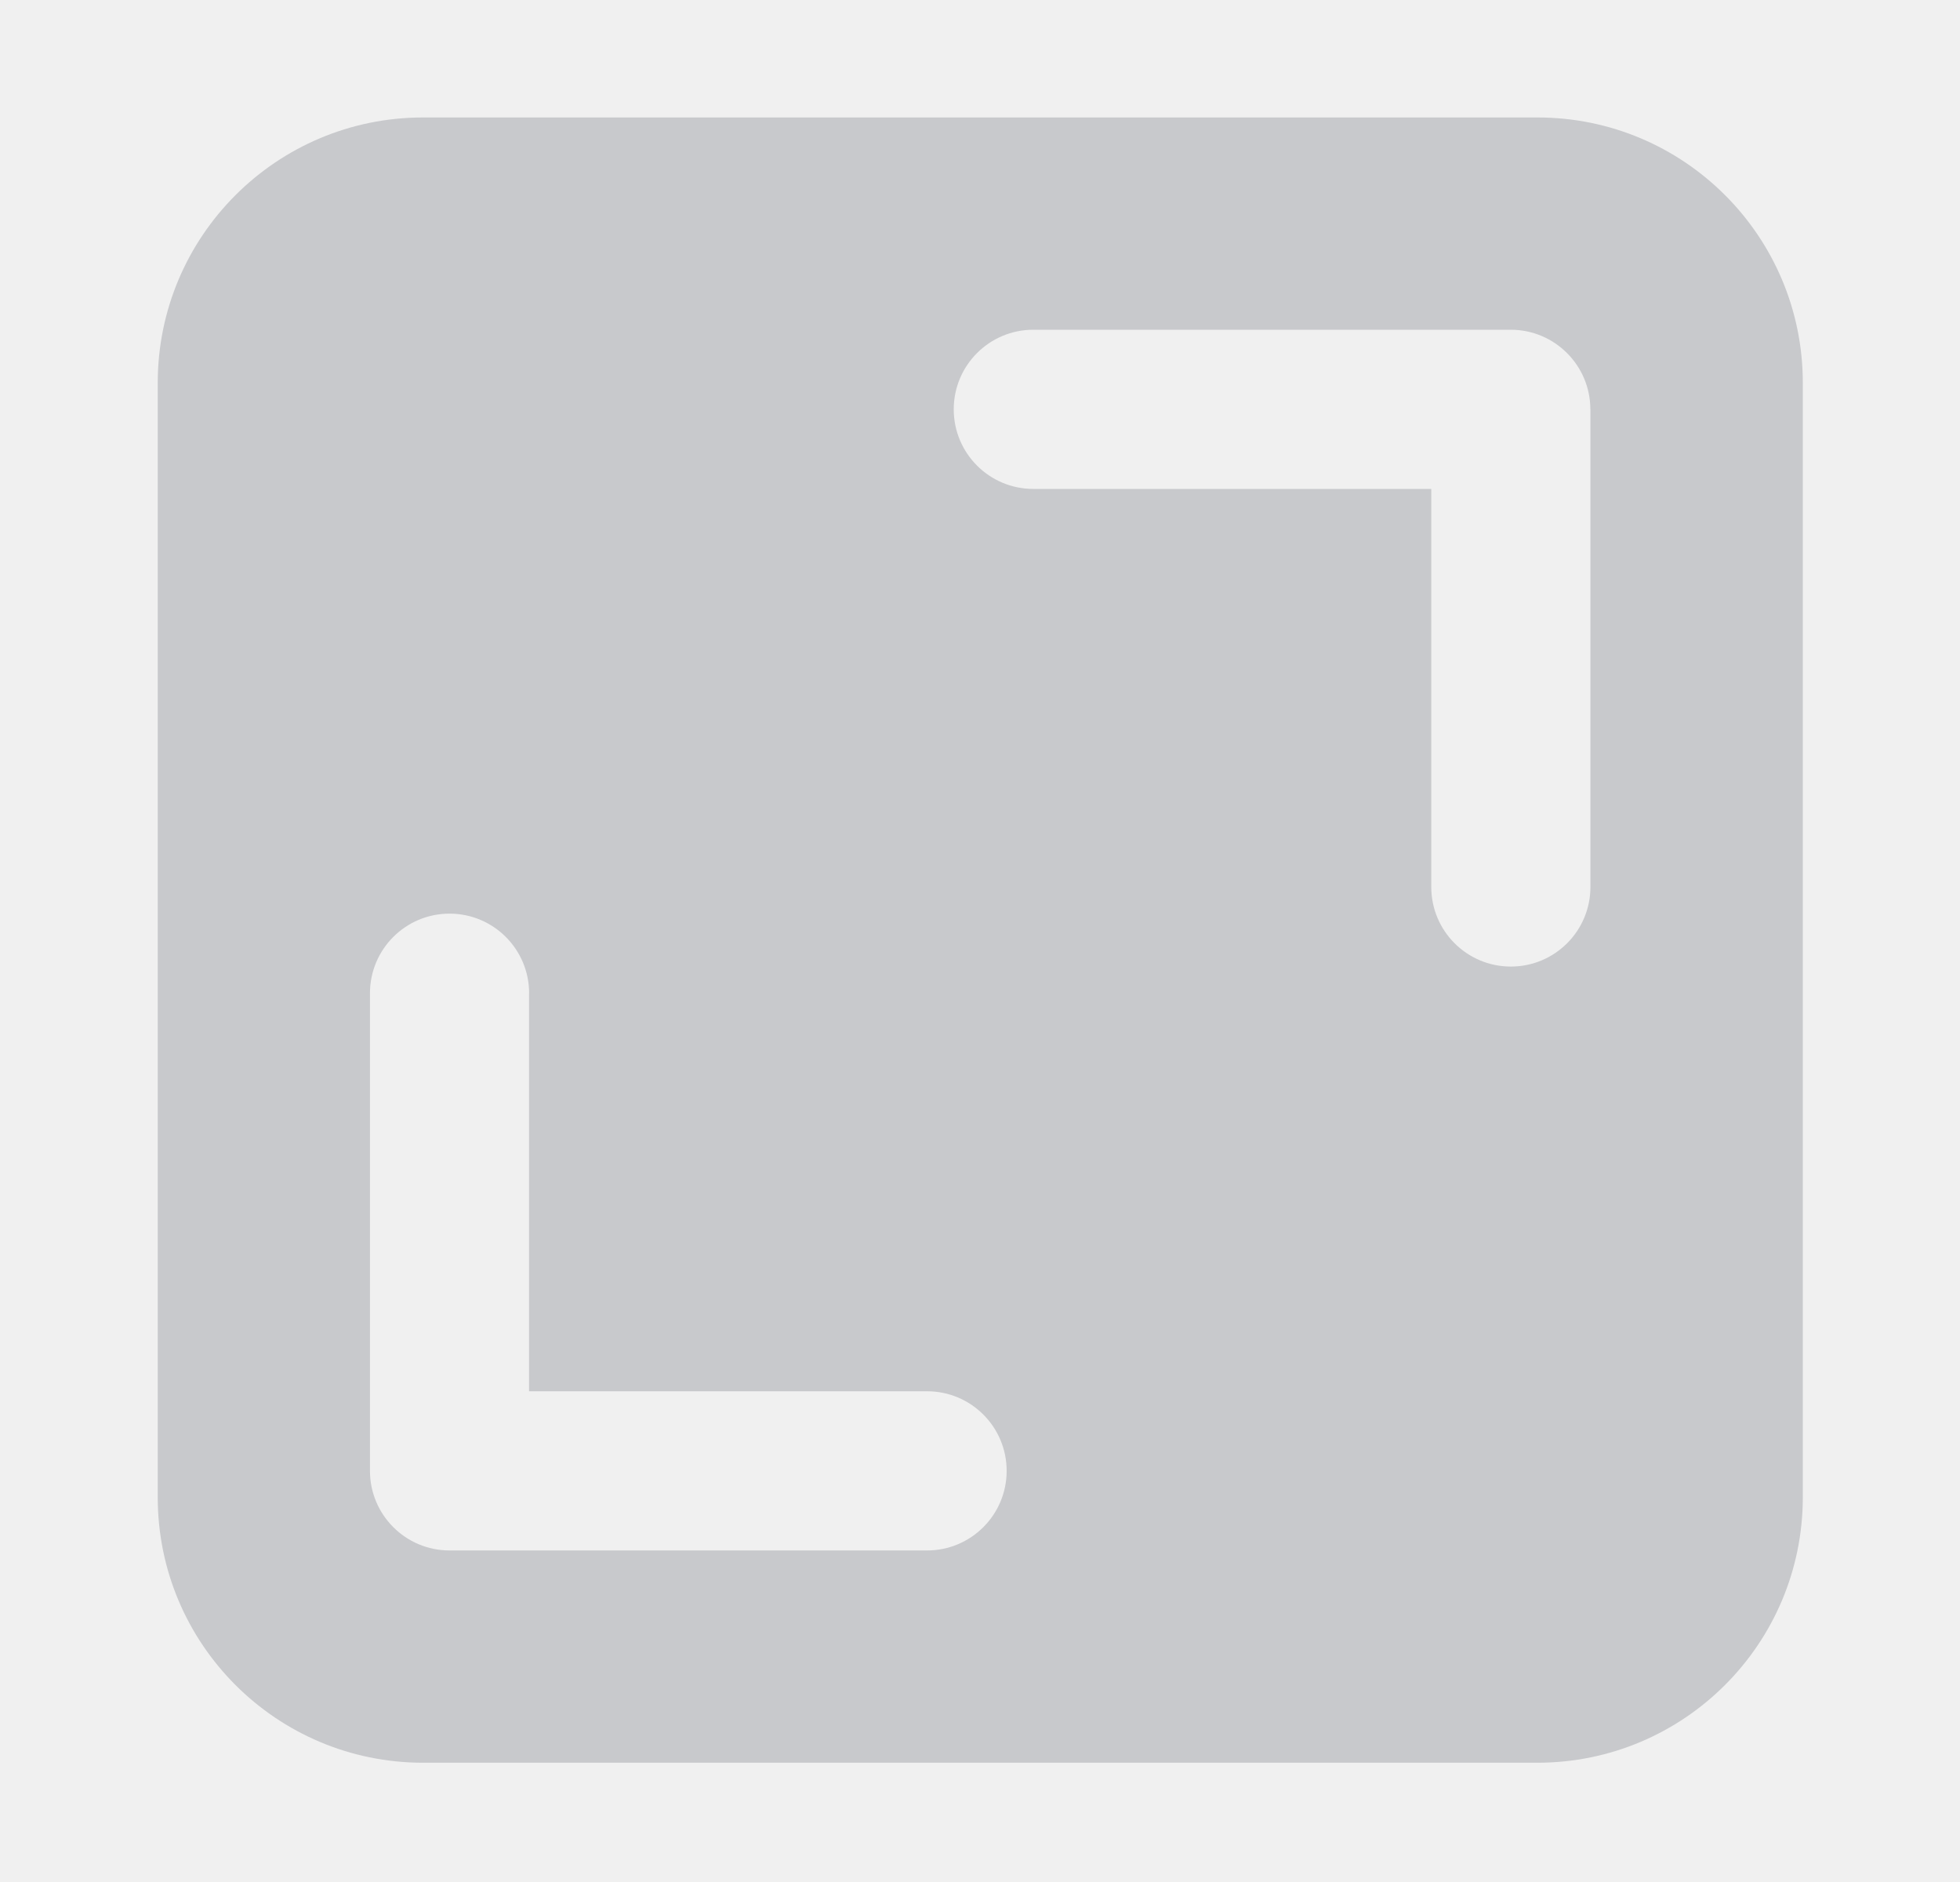
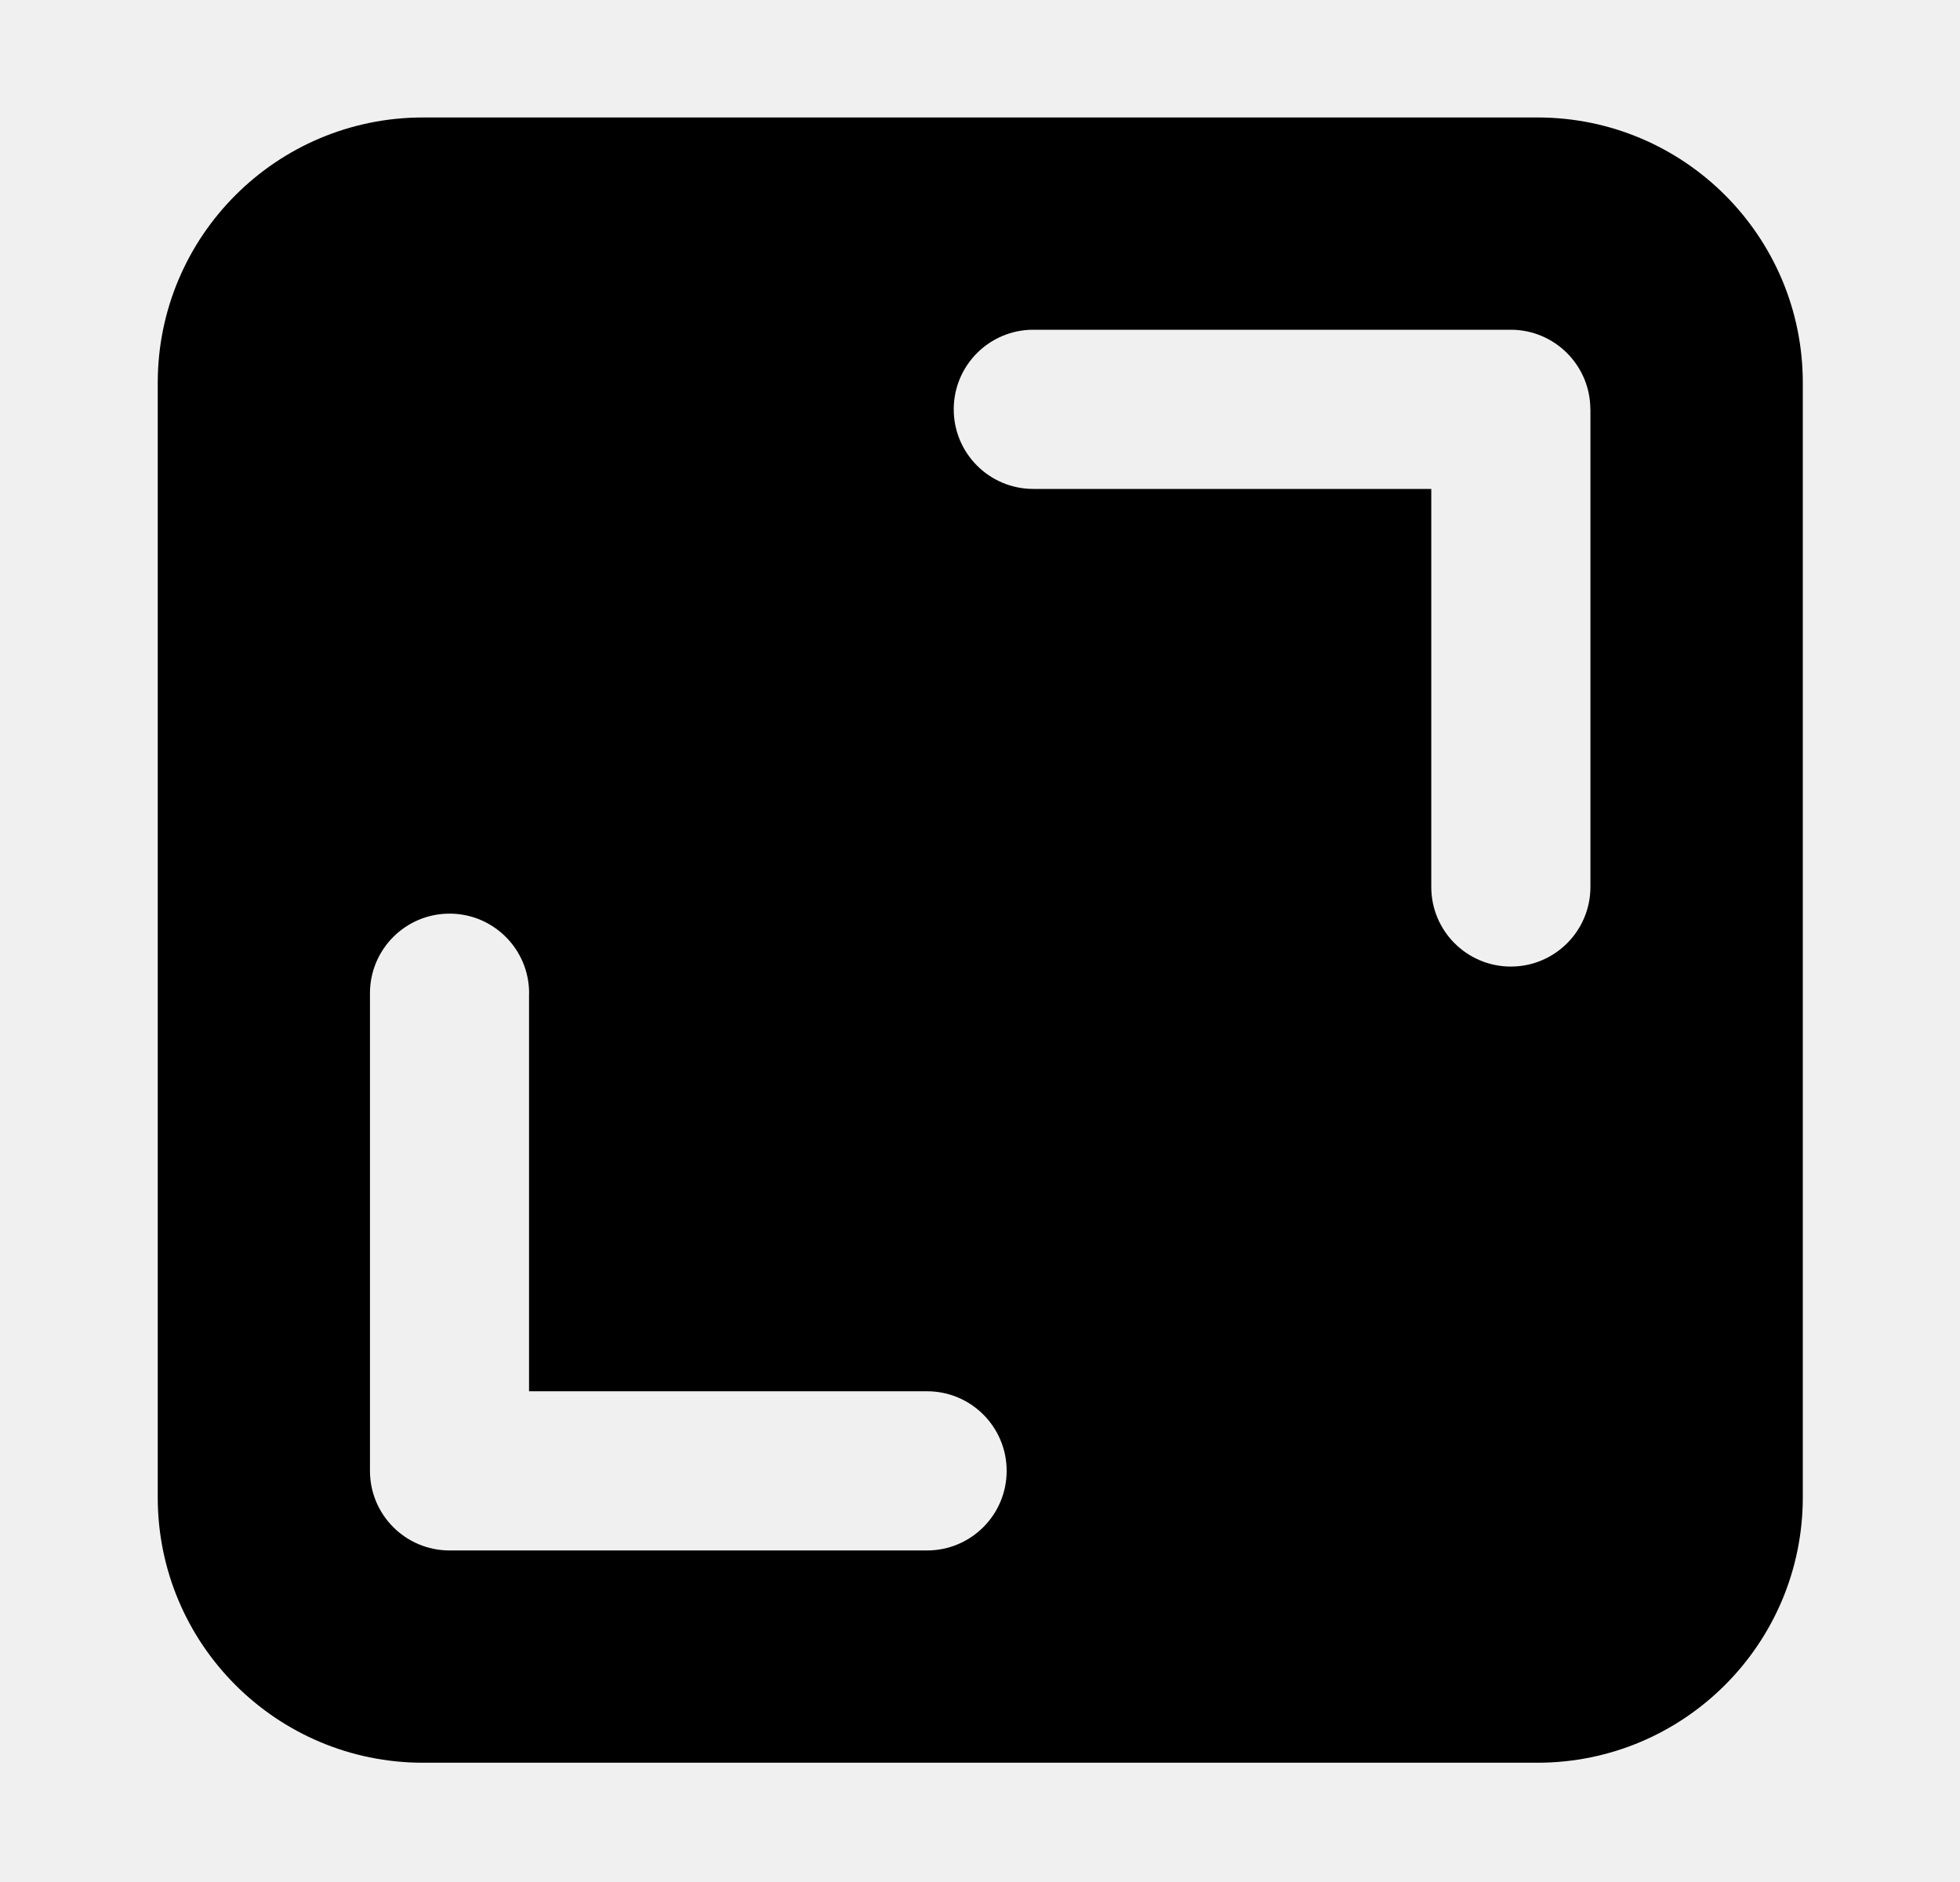
<svg xmlns="http://www.w3.org/2000/svg" viewBox="0 0 25 24" fill="none">
  <g clip-path="url(#a)">
-     <path data-follow-fill="#C8C9CC" d="M19.609 22.479H5.396a3.384 3.384 0 0 1-3.384-3.384V4.882a3.384 3.384 0 0 1 3.384-3.384h14.215a3.384 3.384 0 0 1 3.384 3.384v14.215a3.386 3.386 0 0 1-3.386 3.382Zm-12.86-9.813a1.015 1.015 0 0 0-2.03 0v6.091c0 .56.454 1.015 1.015 1.015h6.091a1.015 1.015 0 0 0 0-2.03H6.748v-5.076ZM20.285 5.22c0-.56-.455-1.015-1.015-1.015h-6.09a1.015 1.015 0 0 0 0 2.03h5.076v5.076a1.015 1.015 0 0 0 2.03 0V5.22Z" fill="#C8C9CC" />
+     <path data-follow-fill="currentColor" d="M19.609 22.479H5.396a3.384 3.384 0 0 1-3.384-3.384V4.882a3.384 3.384 0 0 1 3.384-3.384h14.215a3.384 3.384 0 0 1 3.384 3.384v14.215a3.386 3.386 0 0 1-3.386 3.382Zm-12.86-9.813a1.015 1.015 0 0 0-2.03 0v6.091c0 .56.454 1.015 1.015 1.015h6.091a1.015 1.015 0 0 0 0-2.03H6.748v-5.076ZM20.285 5.22c0-.56-.455-1.015-1.015-1.015h-6.09a1.015 1.015 0 0 0 0 2.03h5.076v5.076a1.015 1.015 0 0 0 2.03 0V5.22Z" fill="currentColor" />
  </g>
  <defs>
    <clipPath id="a">
      <path d="M0 0h24v24H0z" fill="#fff" transform="translate(.5)" />
    </clipPath>
  </defs>
</svg>
